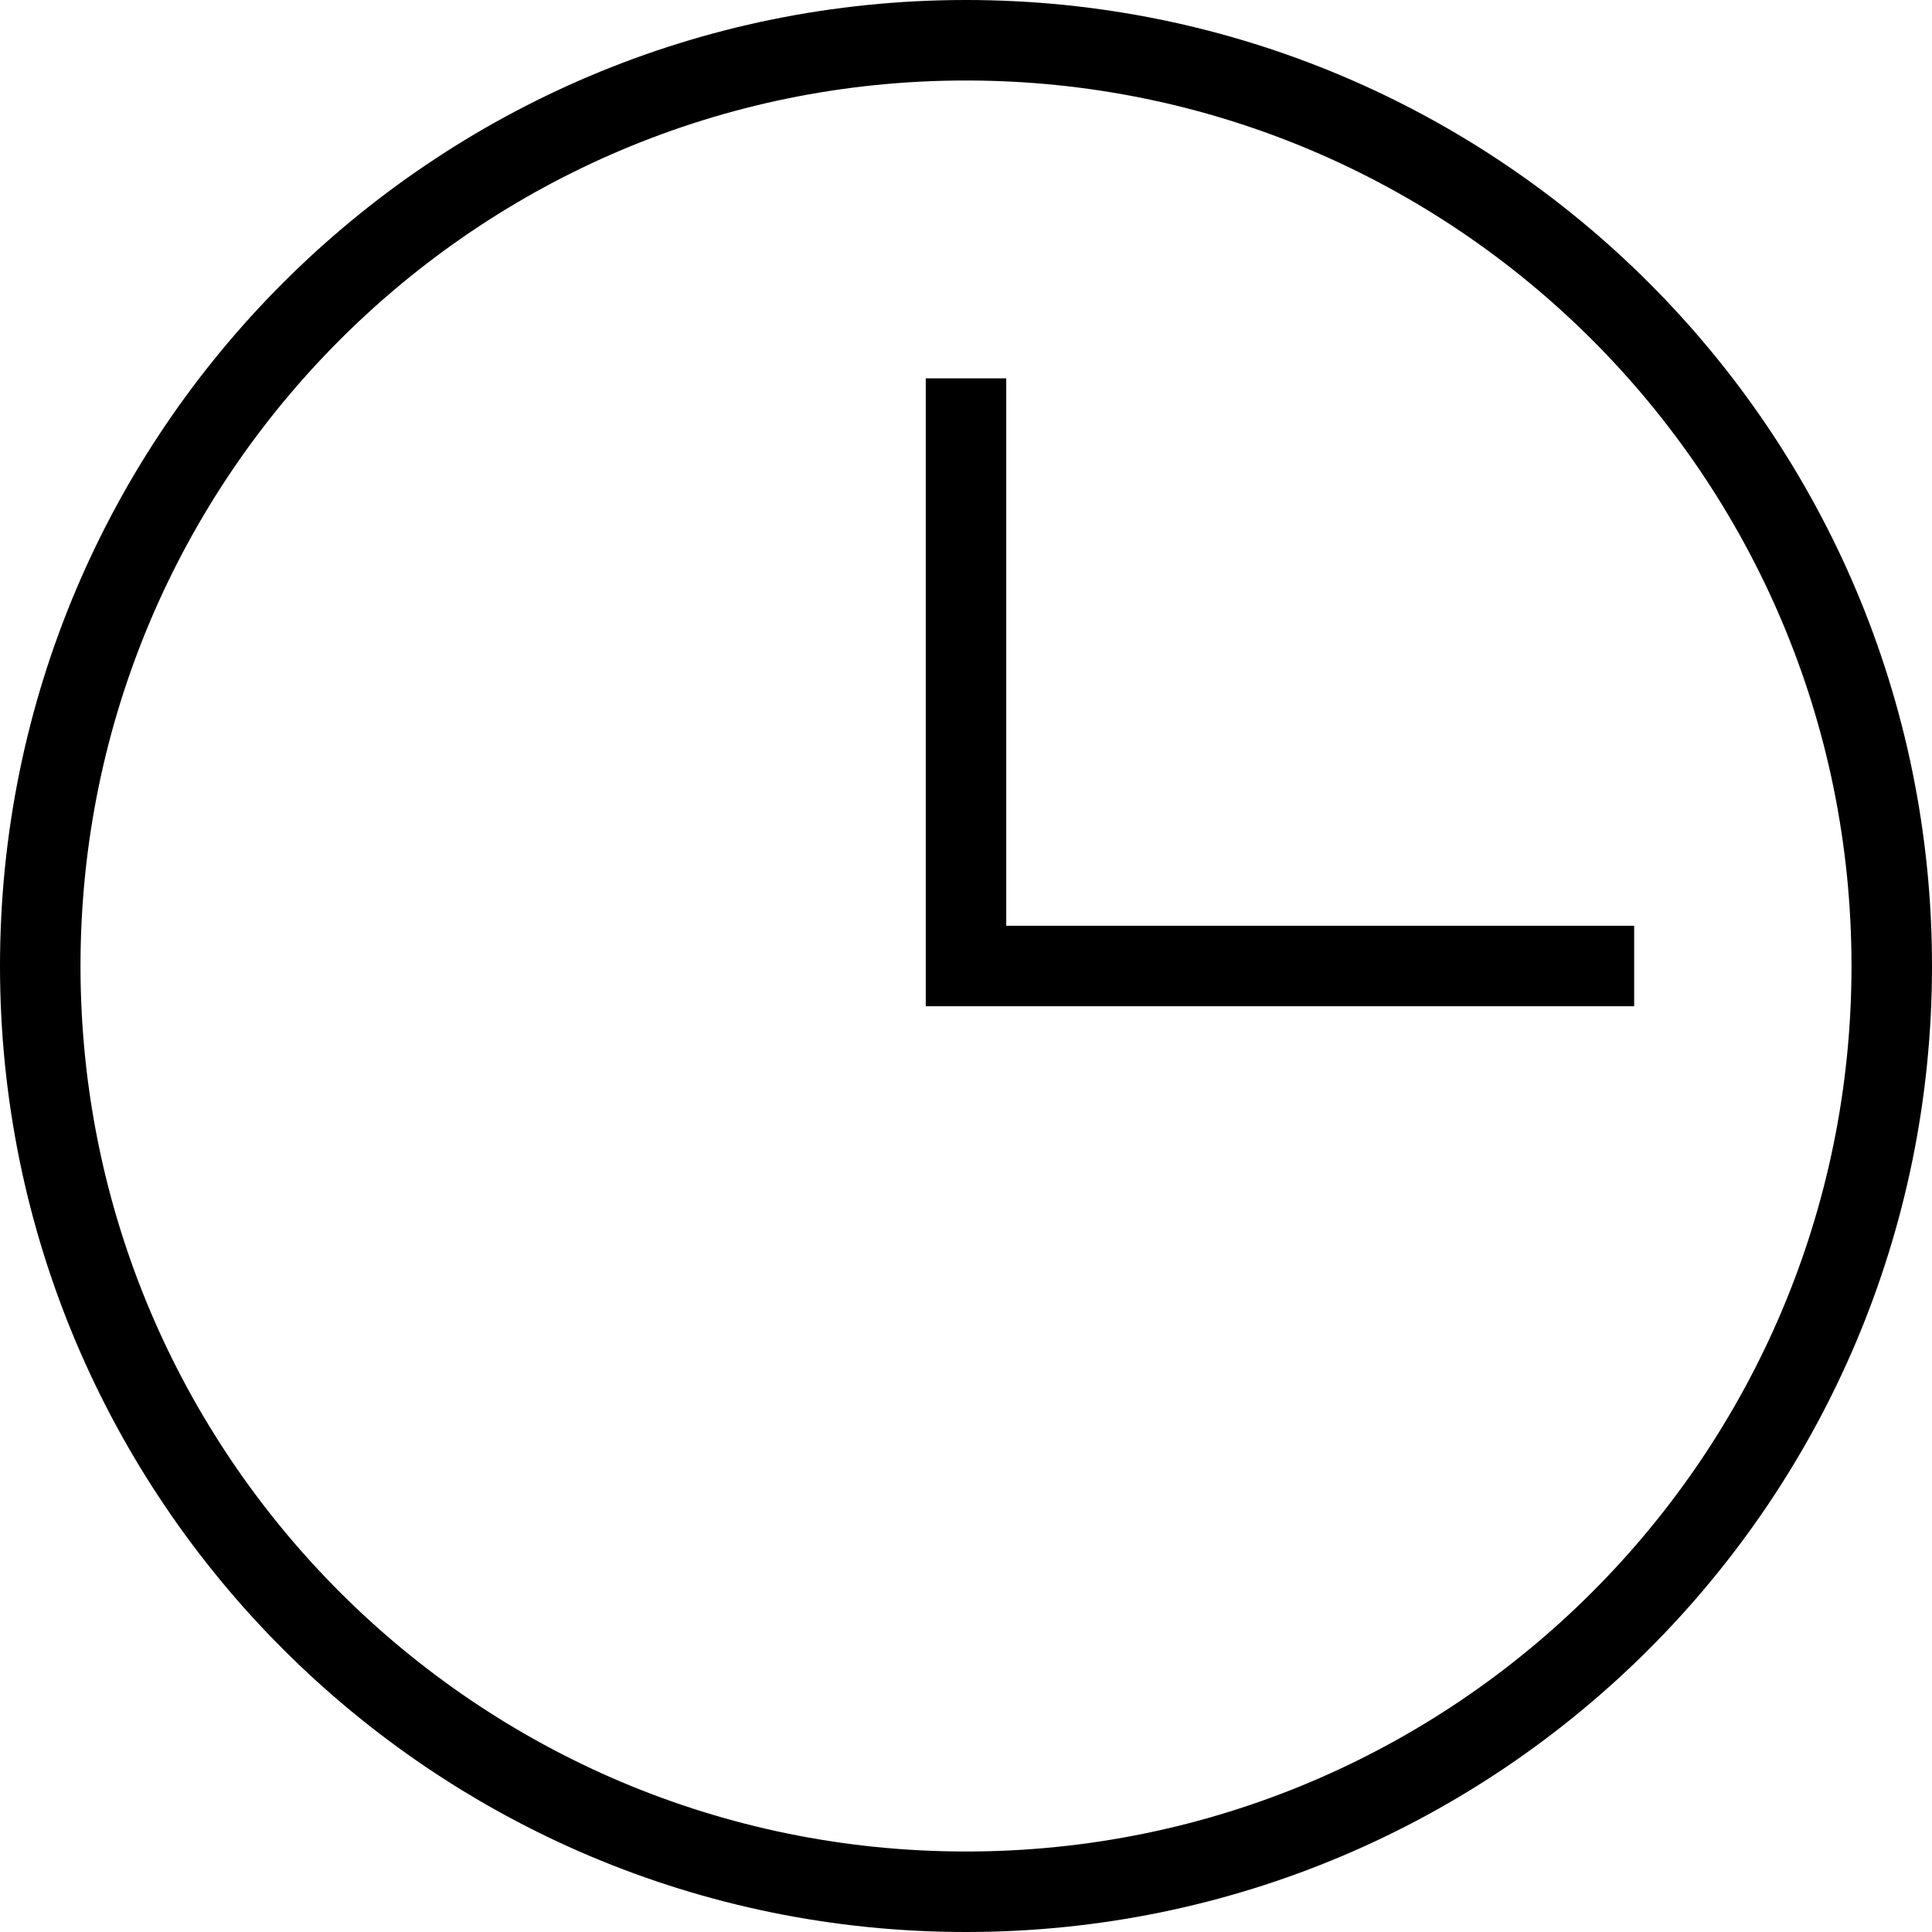
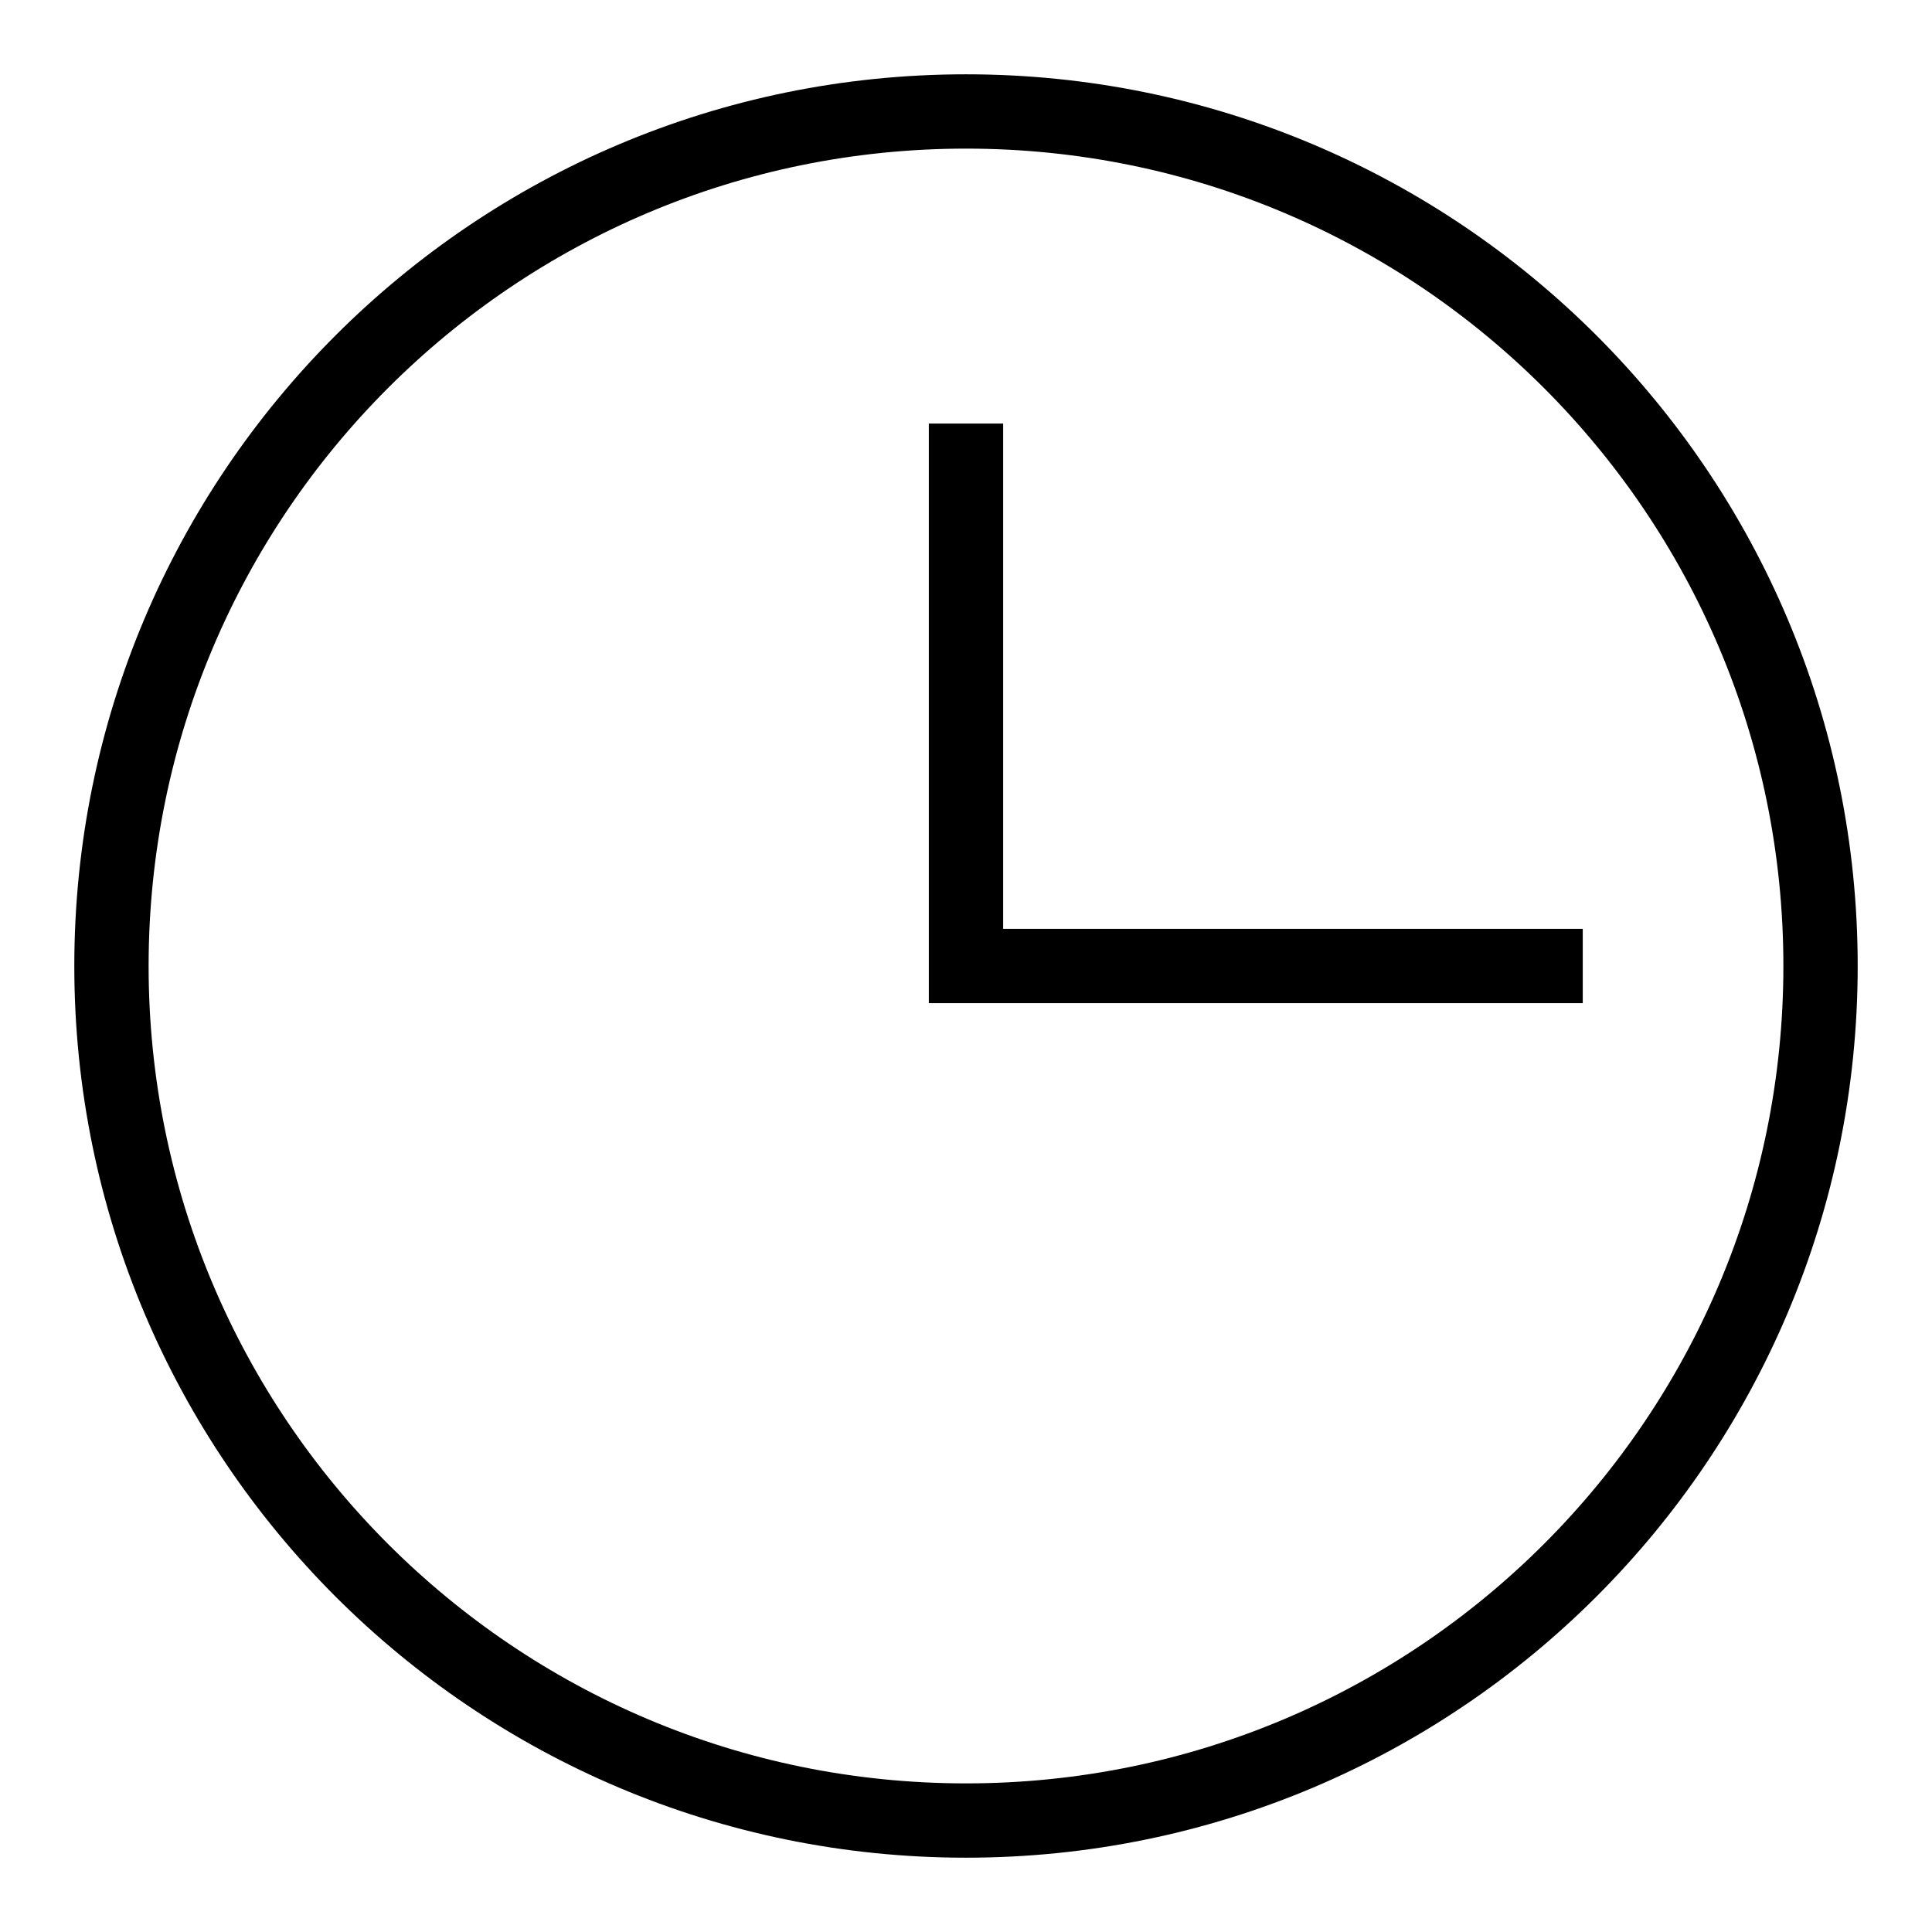
- <svg xmlns="http://www.w3.org/2000/svg" version="1.1" width="24" height="24" viewBox="0 0 24 24">
+ <svg xmlns="http://www.w3.org/2000/svg" id="m-svg__clock" viewBox="-1 -1 26 26">
  <g stroke="currentColor" fill="none">
    <circle cx="12" cy="12" r="11.5" />
    <polyline points="20.3,12 12,12 12,4.7  " />
  </g>
</svg>
